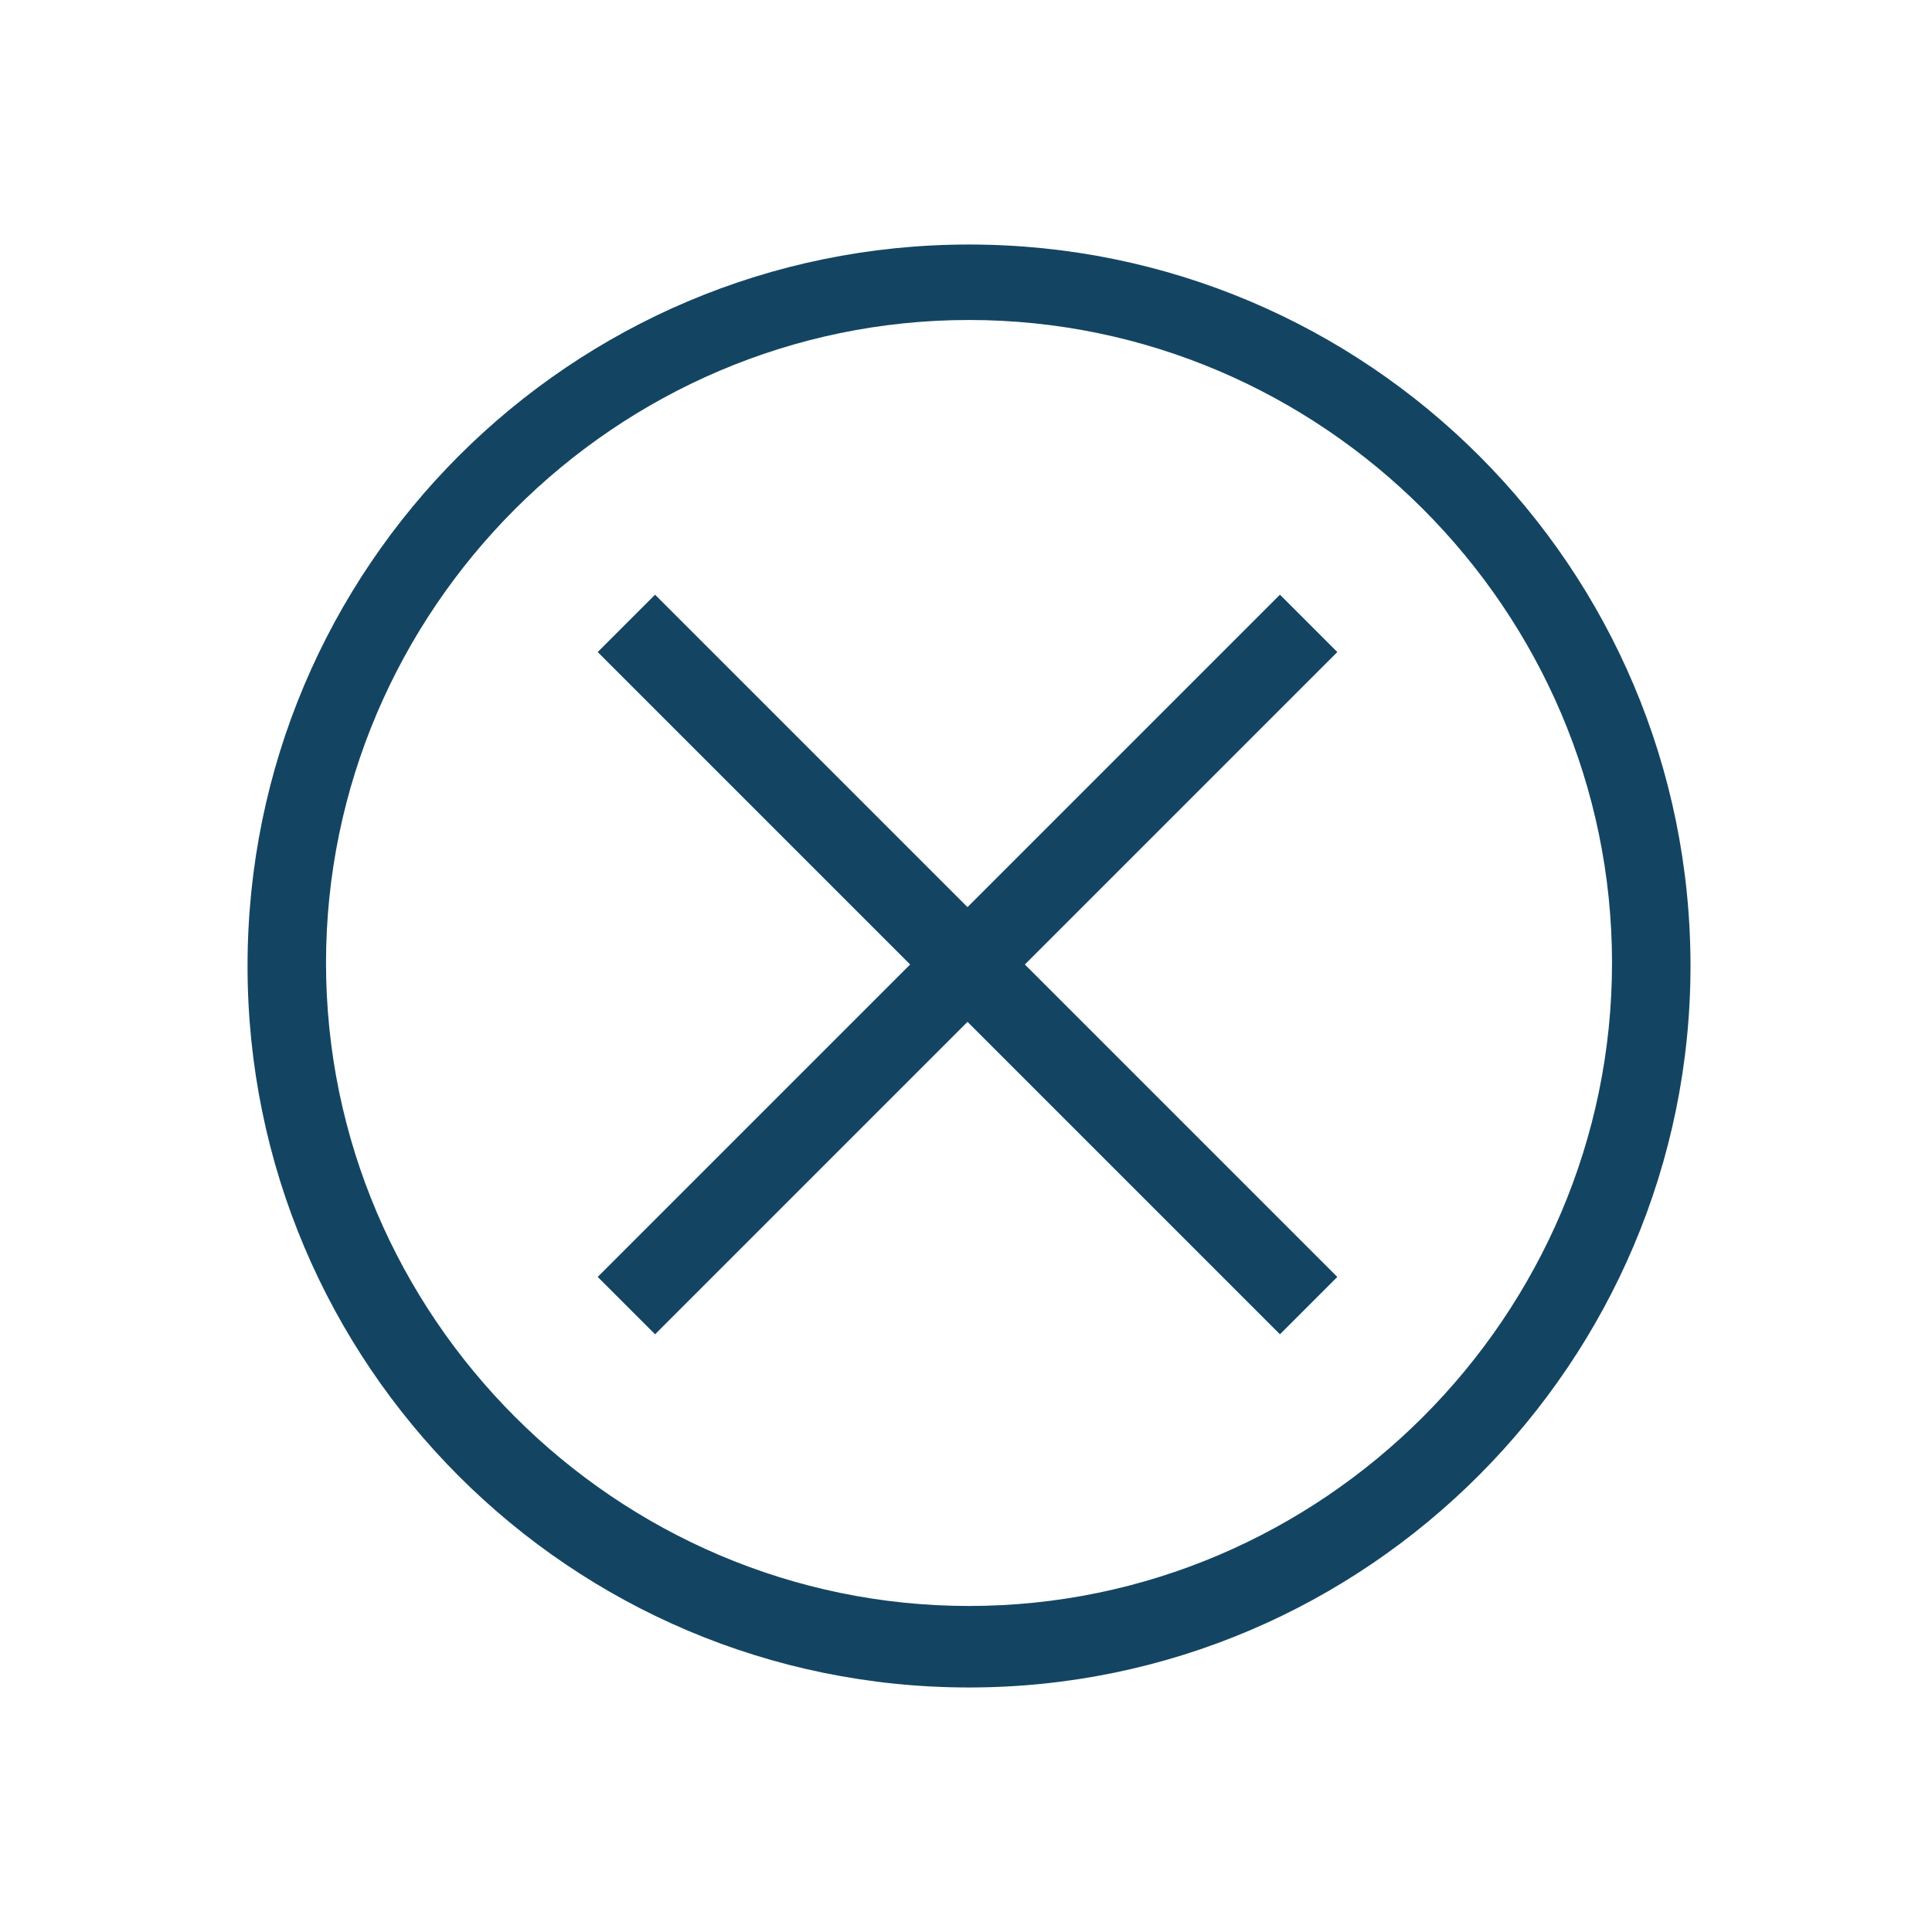
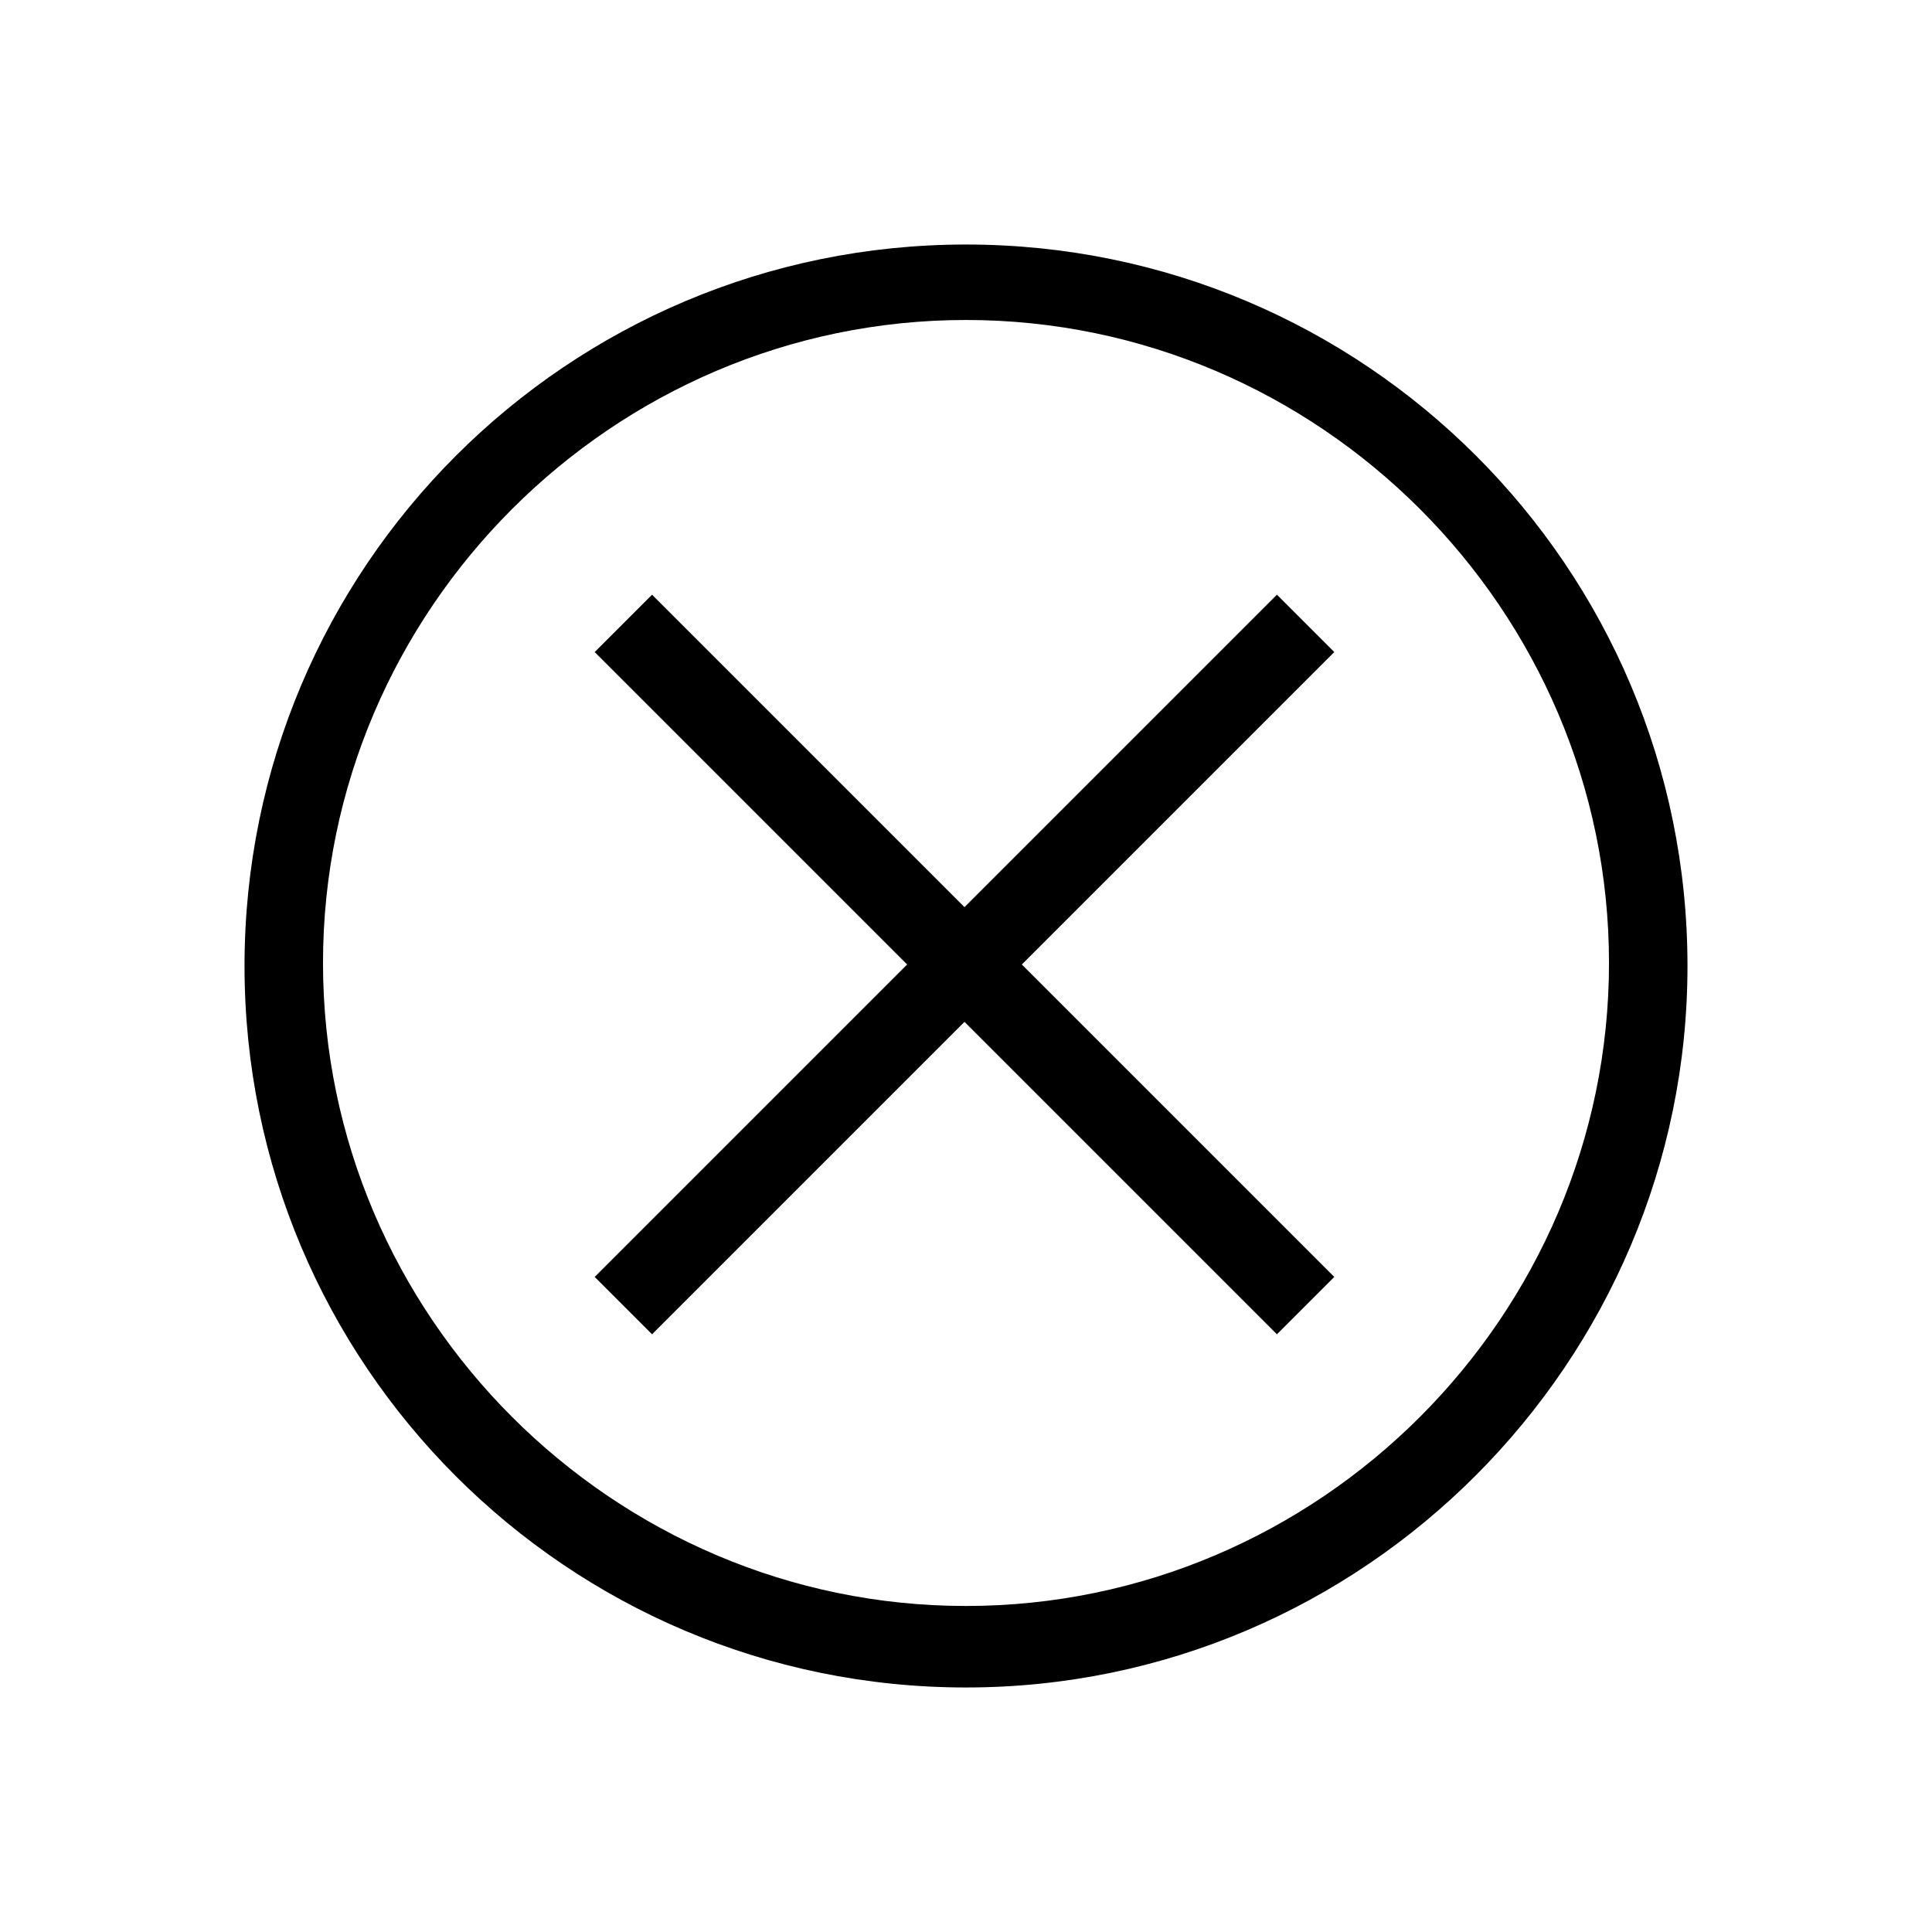
- <svg xmlns="http://www.w3.org/2000/svg" id="Layer_1" version="1.1" viewBox="0 0 64 64" xml:space="preserve">
-   <style>.st0{fill:#134563}</style>
-   <g id="Icon-Close-O" transform="translate(378 278)">
-     <path class="st0" d="M-345.9-222.1c-13.2 0-23.9-10.7-23.9-23.9s10.7-23.9 23.9-23.9S-322-259.2-322-246c0 13.1-10.7 23.9-23.9 23.9zm0-45.3c-11.7 0-21.3 9.6-21.3 21.3 0 11.7 9.6 21.3 21.3 21.3s21.3-9.6 21.3-21.3c0-11.7-9.6-21.3-21.3-21.3z" id="Fill-52" />
-     <path class="st0" id="Fill-53" d="M-356.3-233.8l-1.9-1.9 22.6-22.6 1.9 1.9-22.6 22.6" />
-     <path class="st0" id="Fill-54" d="M-335.6-233.8l-22.6-22.6 1.9-1.9 22.6 22.6-1.9 1.9" />
-   </g>
+ <svg xmlns="http://www.w3.org/2000/svg" id="Layer_1" version="1.1" xml:space="preserve" viewBox="0 0 64 64" width="64" height="64">
+   <path id="Fill-52" d="M32 55.9C18.8 55.9 8.1 45.2 8.1 32S18.8 8.1 32 8.1 55.9 18.8 55.9 32c0 13.1-10.7 23.9-23.9 23.9zm0-45.3c-11.7 0-21.3 9.6-21.3 21.3 0 11.7 9.6 21.3 21.3 21.3 11.7 0 21.3-9.6 21.3-21.3 0-11.7-9.6-21.3-21.3-21.3z" />
+   <path d="M21.6 44.2l-1.9-1.9 22.6-22.6 1.9 1.9-22.6 22.6" id="Fill-53" />
+   <path d="M42.3 44.2L19.7 21.6l1.9-1.9 22.6 22.6-1.9 1.9" id="Fill-54" />
</svg>
